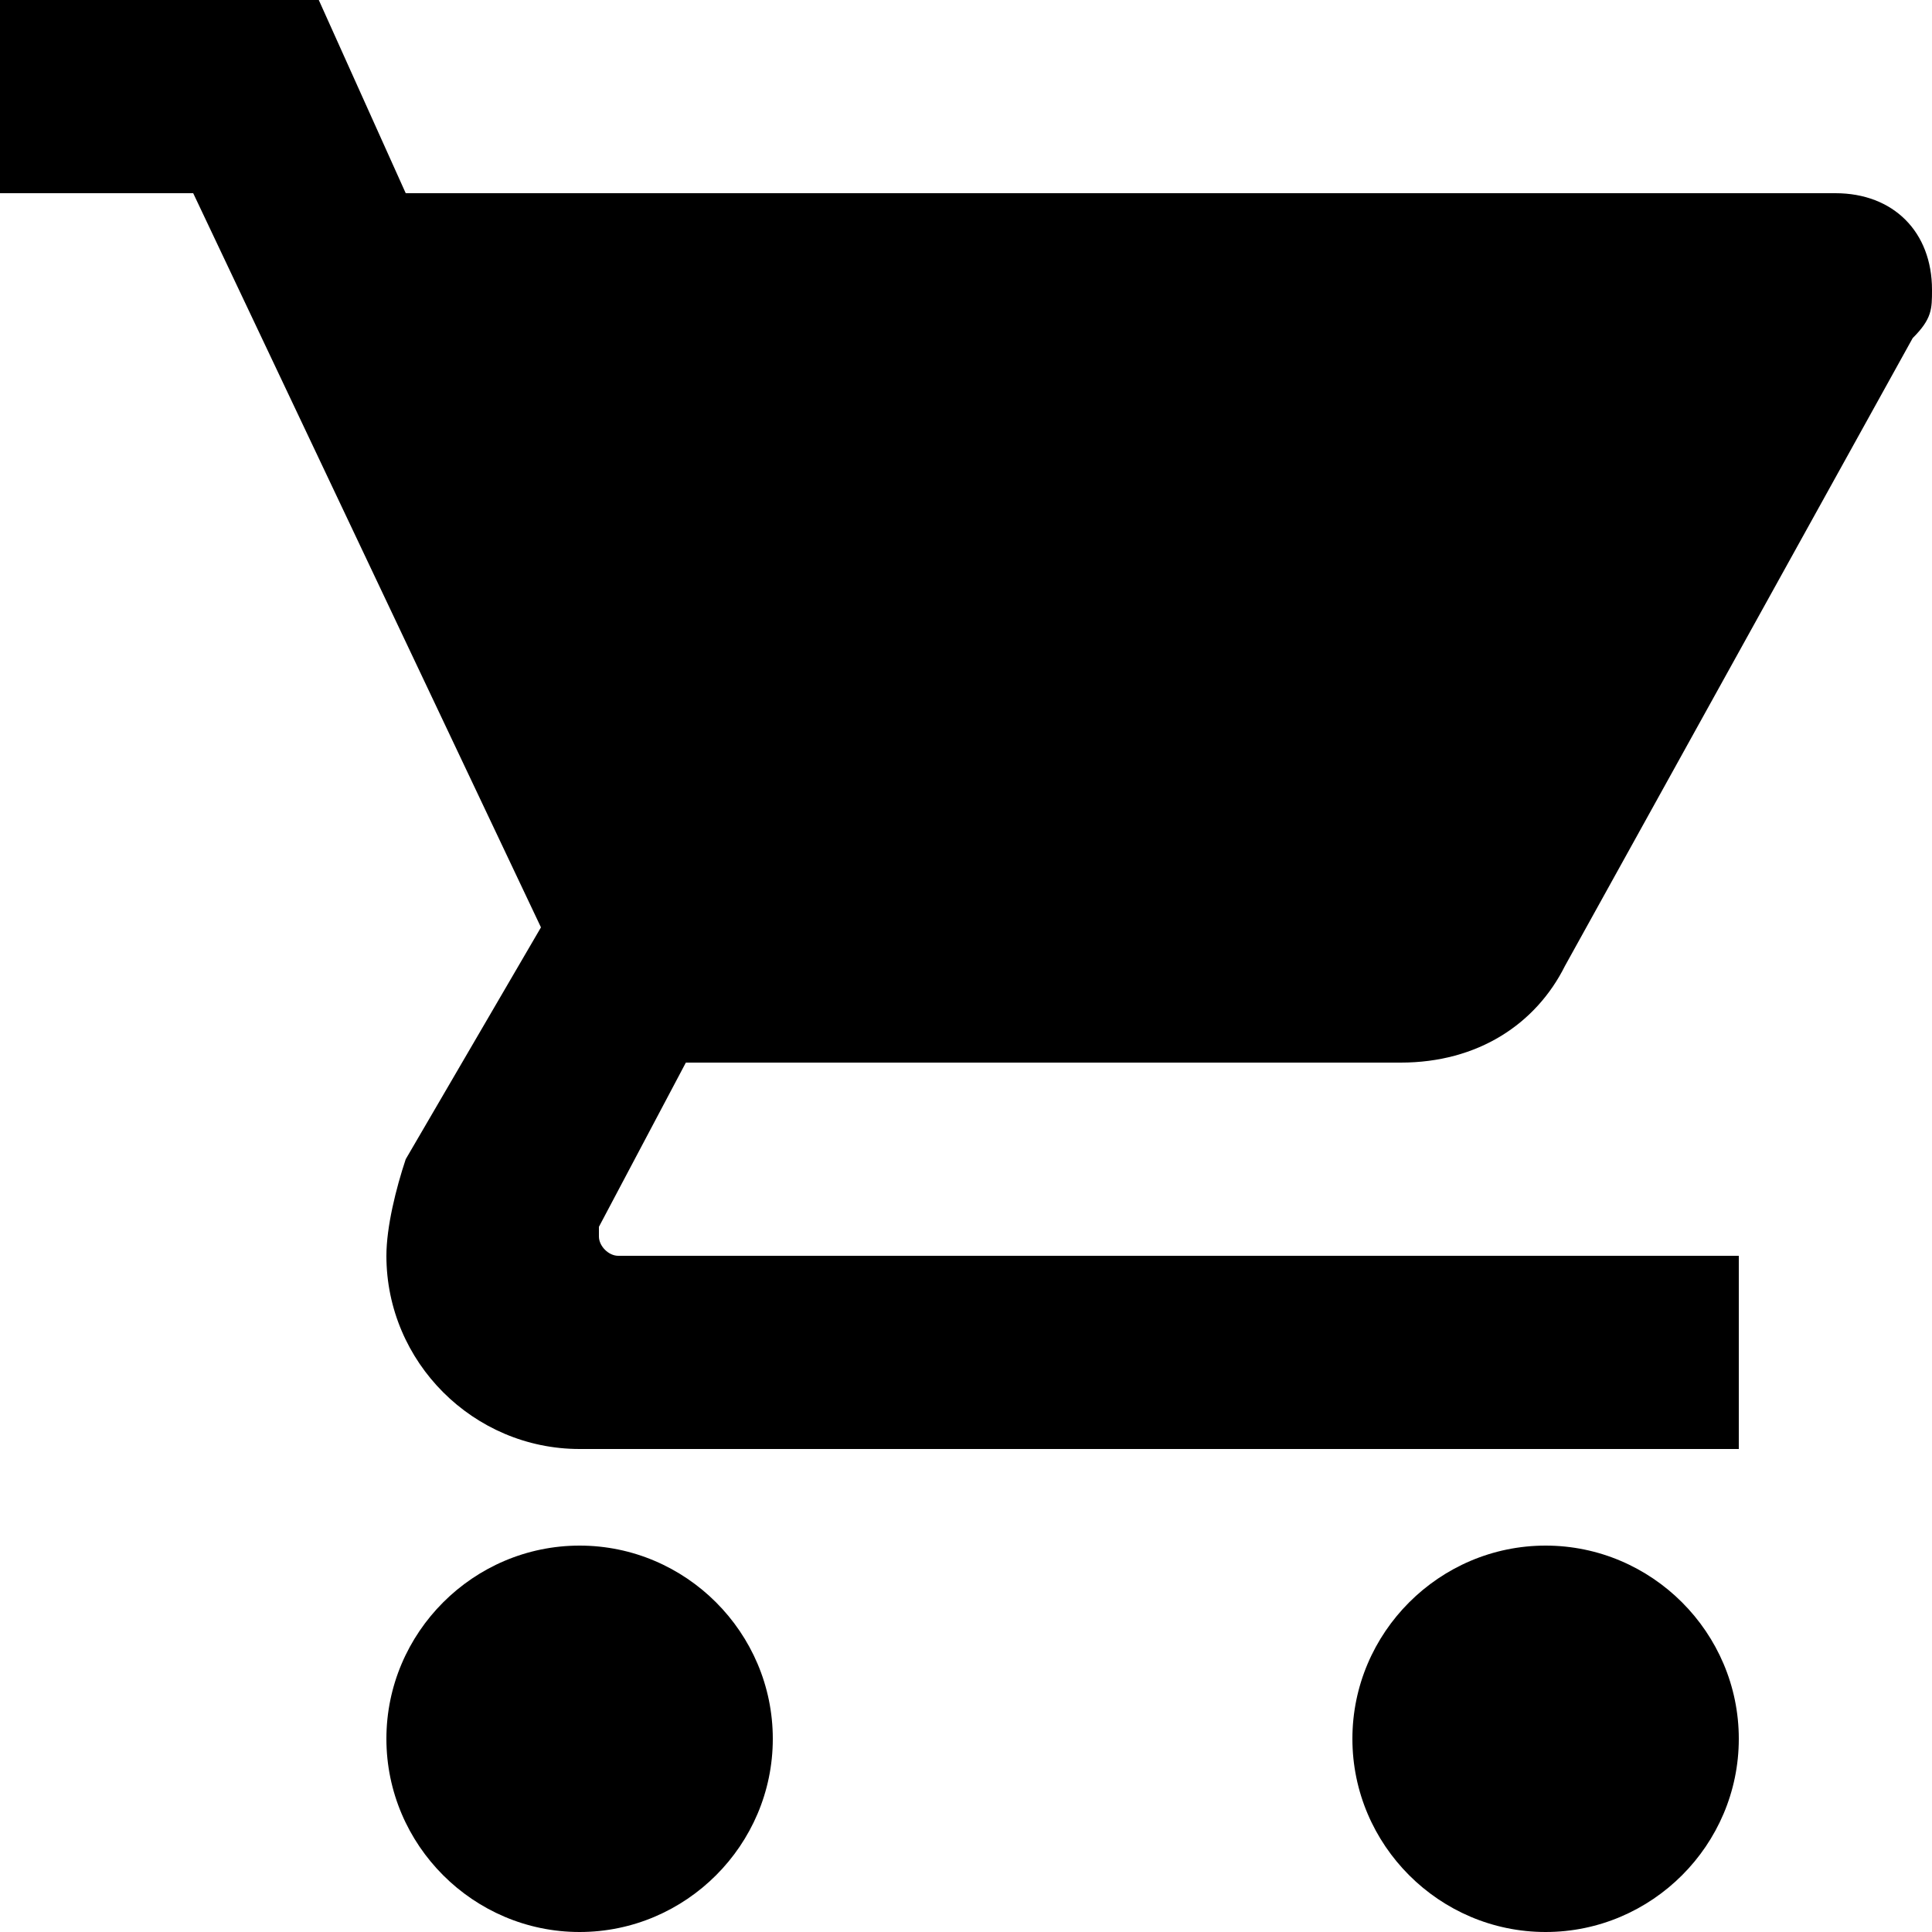
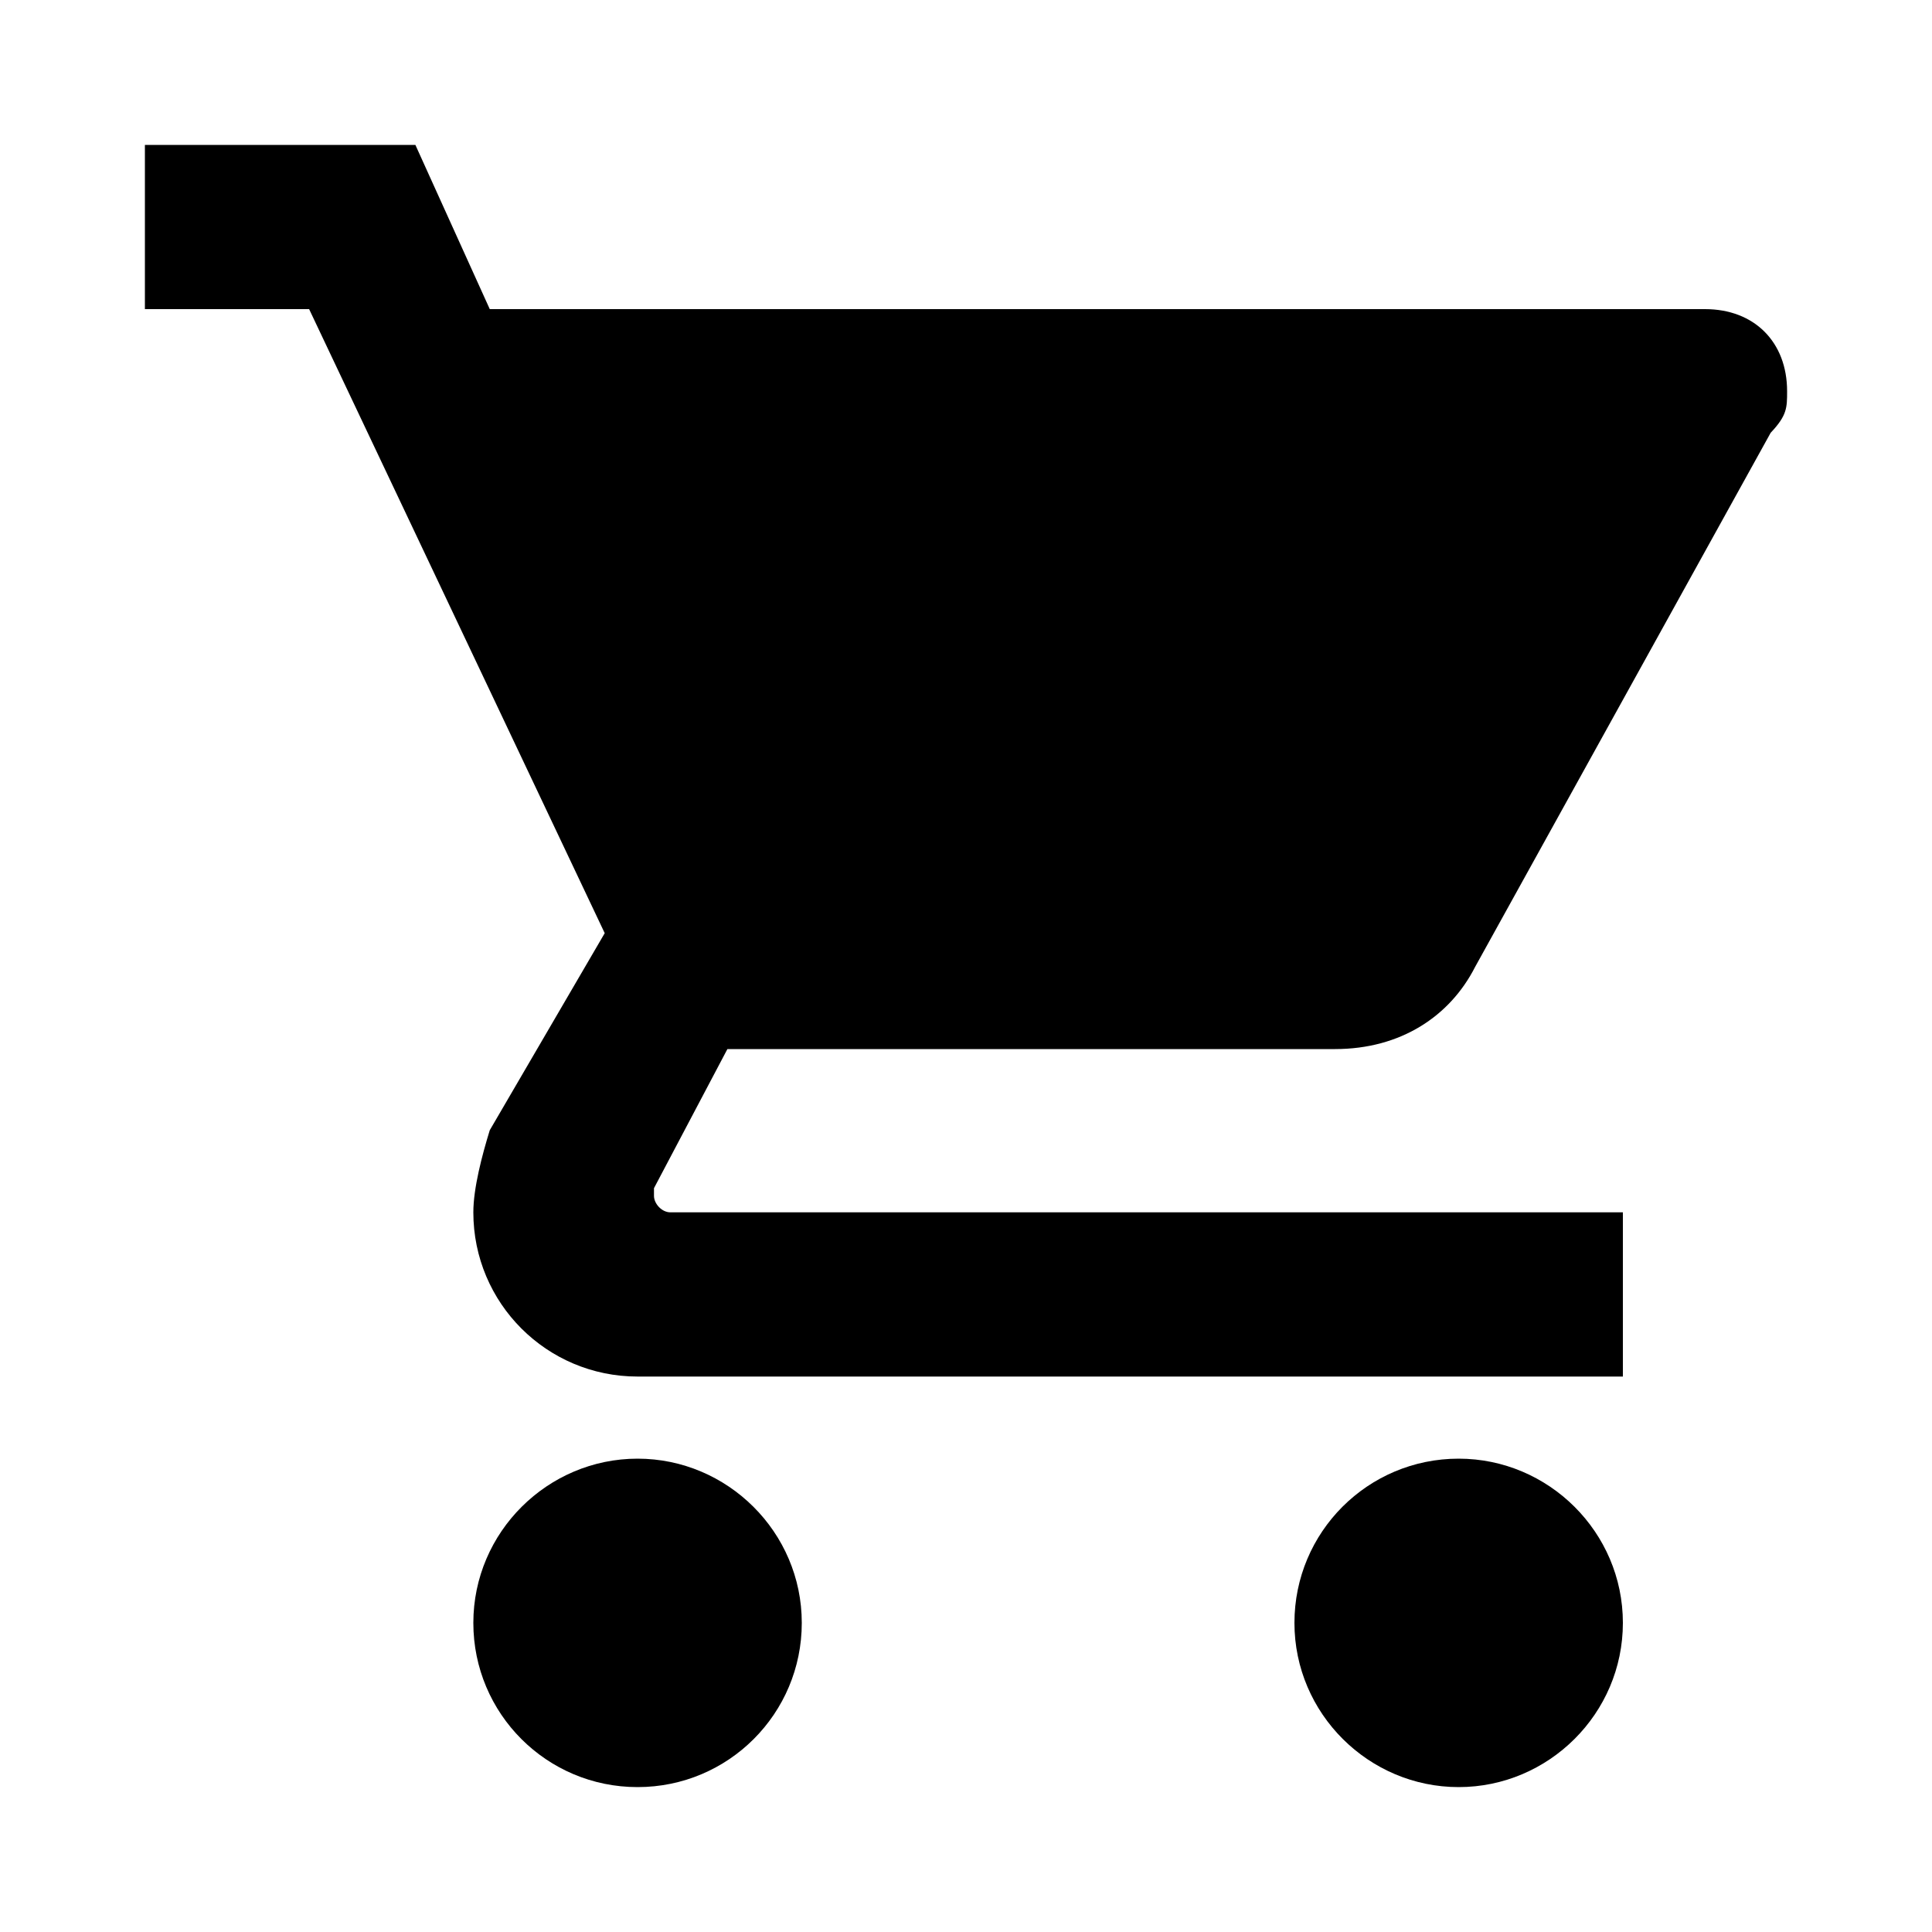
- <svg xmlns="http://www.w3.org/2000/svg" height="20px" version="1.1" viewBox="0 0 20 20" width="20px">
-   <defs />
-   <g fill="none" fill-rule="evenodd" id="Page-1" stroke="none" stroke-width="1">
-     <g fill="#000000" id="Core" transform="translate(-212, -422)">
+ <svg xmlns="http://www.w3.org/2000/svg" version="1.1" id="Layer_1" x="0px" y="0px" viewBox="0 0 20 20" style="enable-background:new 0 0 20 20;" xml:space="preserve">
+   <style type="text/css">
+ 	.st0{fill-rule:evenodd;clip-rule:evenodd;}
+ </style>
+   <g id="Page-1">
+     <g id="Core" transform="translate(-212, -422)">
      <g id="shopping-cart" transform="translate(212, 422)">
-         <path d="M6,16 C4.9,16 4,16.9 4,18 C4,19.1 4.9,20 6,20 C7.1,20 8,19.1 8,18 C8,16.9 7.1,16 6,16 L6,16 Z M0,0 L0,2 L2,2 L5.6,9.6 L4.2,12 C4.1,12.3 4,12.7 4,13 C4,14.1 4.9,15 6,15 L18,15 L18,13 L6.4,13 C6.3,13 6.2,12.9 6.2,12.8 L6.2,12.7 L7.1,11 L14.5,11 C15.3,11 15.9,10.6 16.2,10 L19.8,3.5 C20,3.3 20,3.2 20,3 C20,2.4 19.6,2 19,2 L4.2,2 L3.3,0 L0,0 L0,0 Z M16,16 C14.9,16 14,16.9 14,18 C14,19.1 14.9,20 16,20 C17.1,20 18,19.1 18,18 C18,16.9 17.1,16 16,16 L16,16 Z" id="Shape" />
+         <path id="Shape" class="st0" d="M6.6,15.1c-0.93,0-1.7,0.76-1.7,1.7c0,0.94,0.76,1.7,1.7,1.7s1.7-0.76,1.7-1.7     C8.3,15.86,7.53,15.1,6.6,15.1L6.6,15.1z M1.5,1.5v1.7h1.7l3.06,6.46L5.07,11.7c-0.08,0.26-0.17,0.6-0.17,0.85     c0,0.94,0.76,1.7,1.7,1.7h10.2v-1.7H6.94c-0.09,0-0.17-0.09-0.17-0.17V12.3l0.76-1.44h6.29c0.68,0,1.19-0.34,1.45-0.85l3.06-5.53     C18.5,4.3,18.5,4.22,18.5,4.05c0-0.51-0.34-0.85-0.85-0.85H5.07L4.3,1.5H1.5L1.5,1.5z M15.1,15.1c-0.94,0-1.7,0.76-1.7,1.7     c0,0.94,0.77,1.7,1.7,1.7c0.93,0,1.7-0.76,1.7-1.7C16.8,15.86,16.03,15.1,15.1,15.1L15.1,15.1z" />
      </g>
    </g>
  </g>
</svg>
